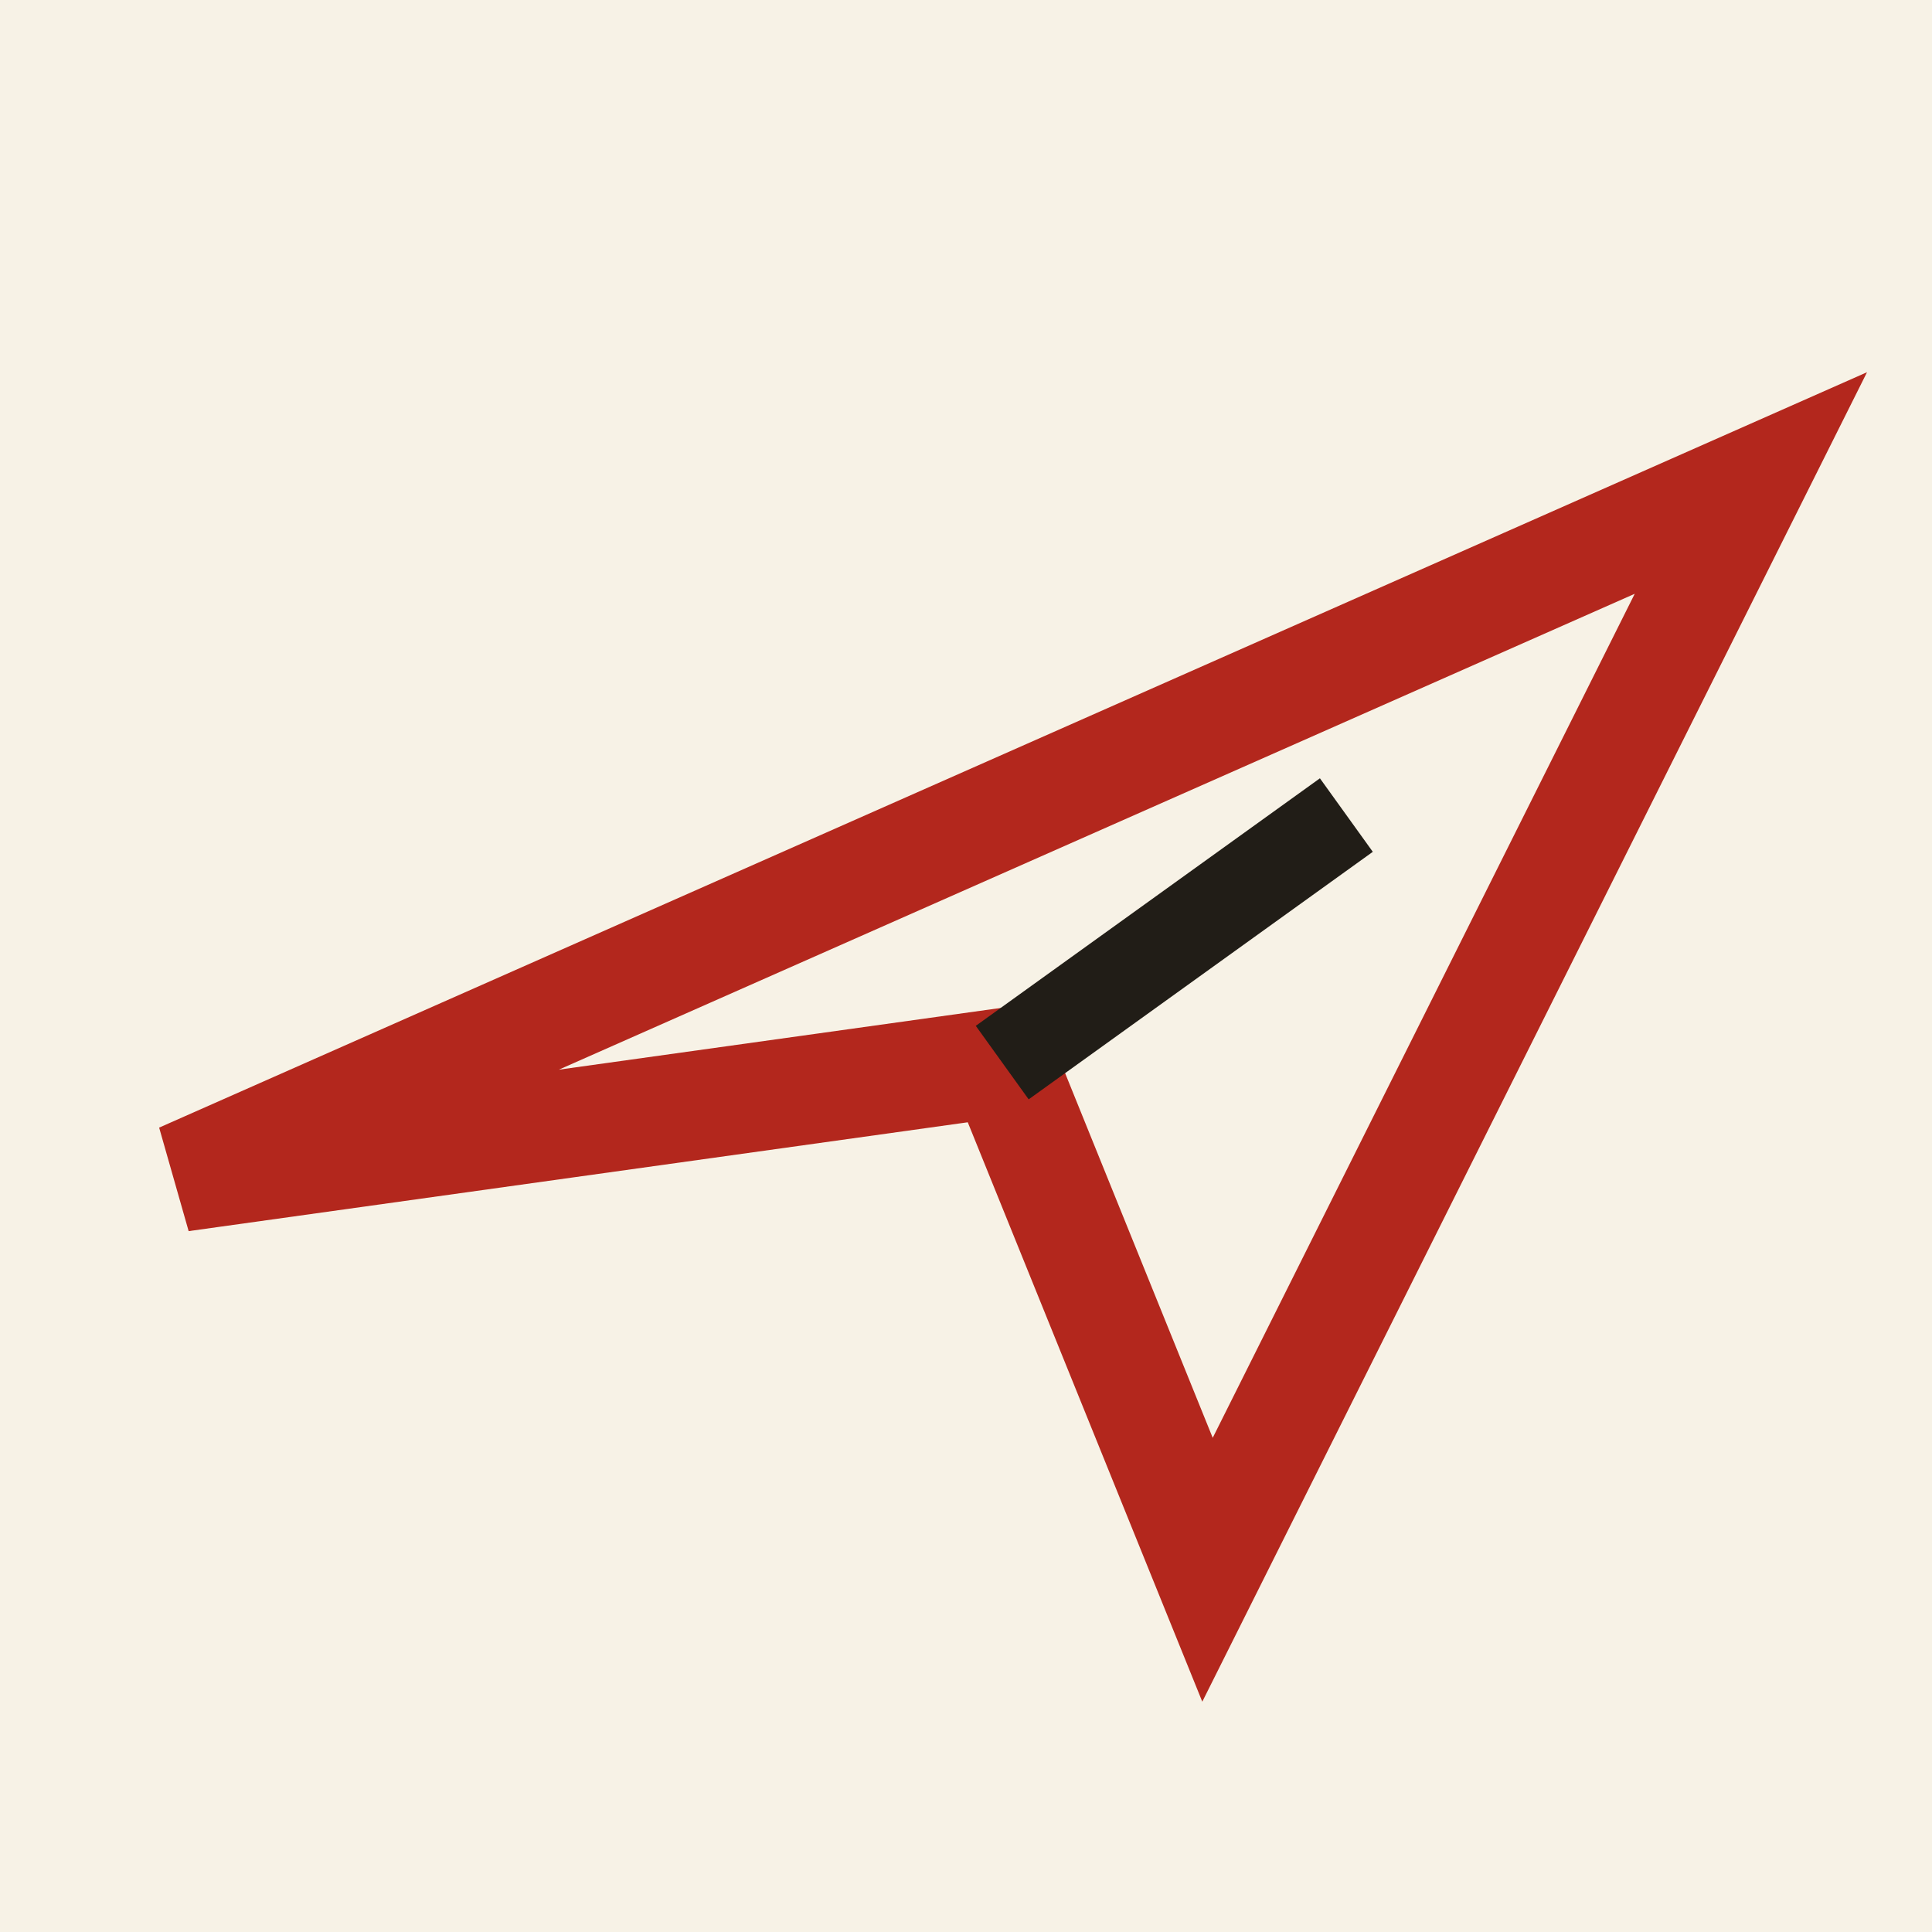
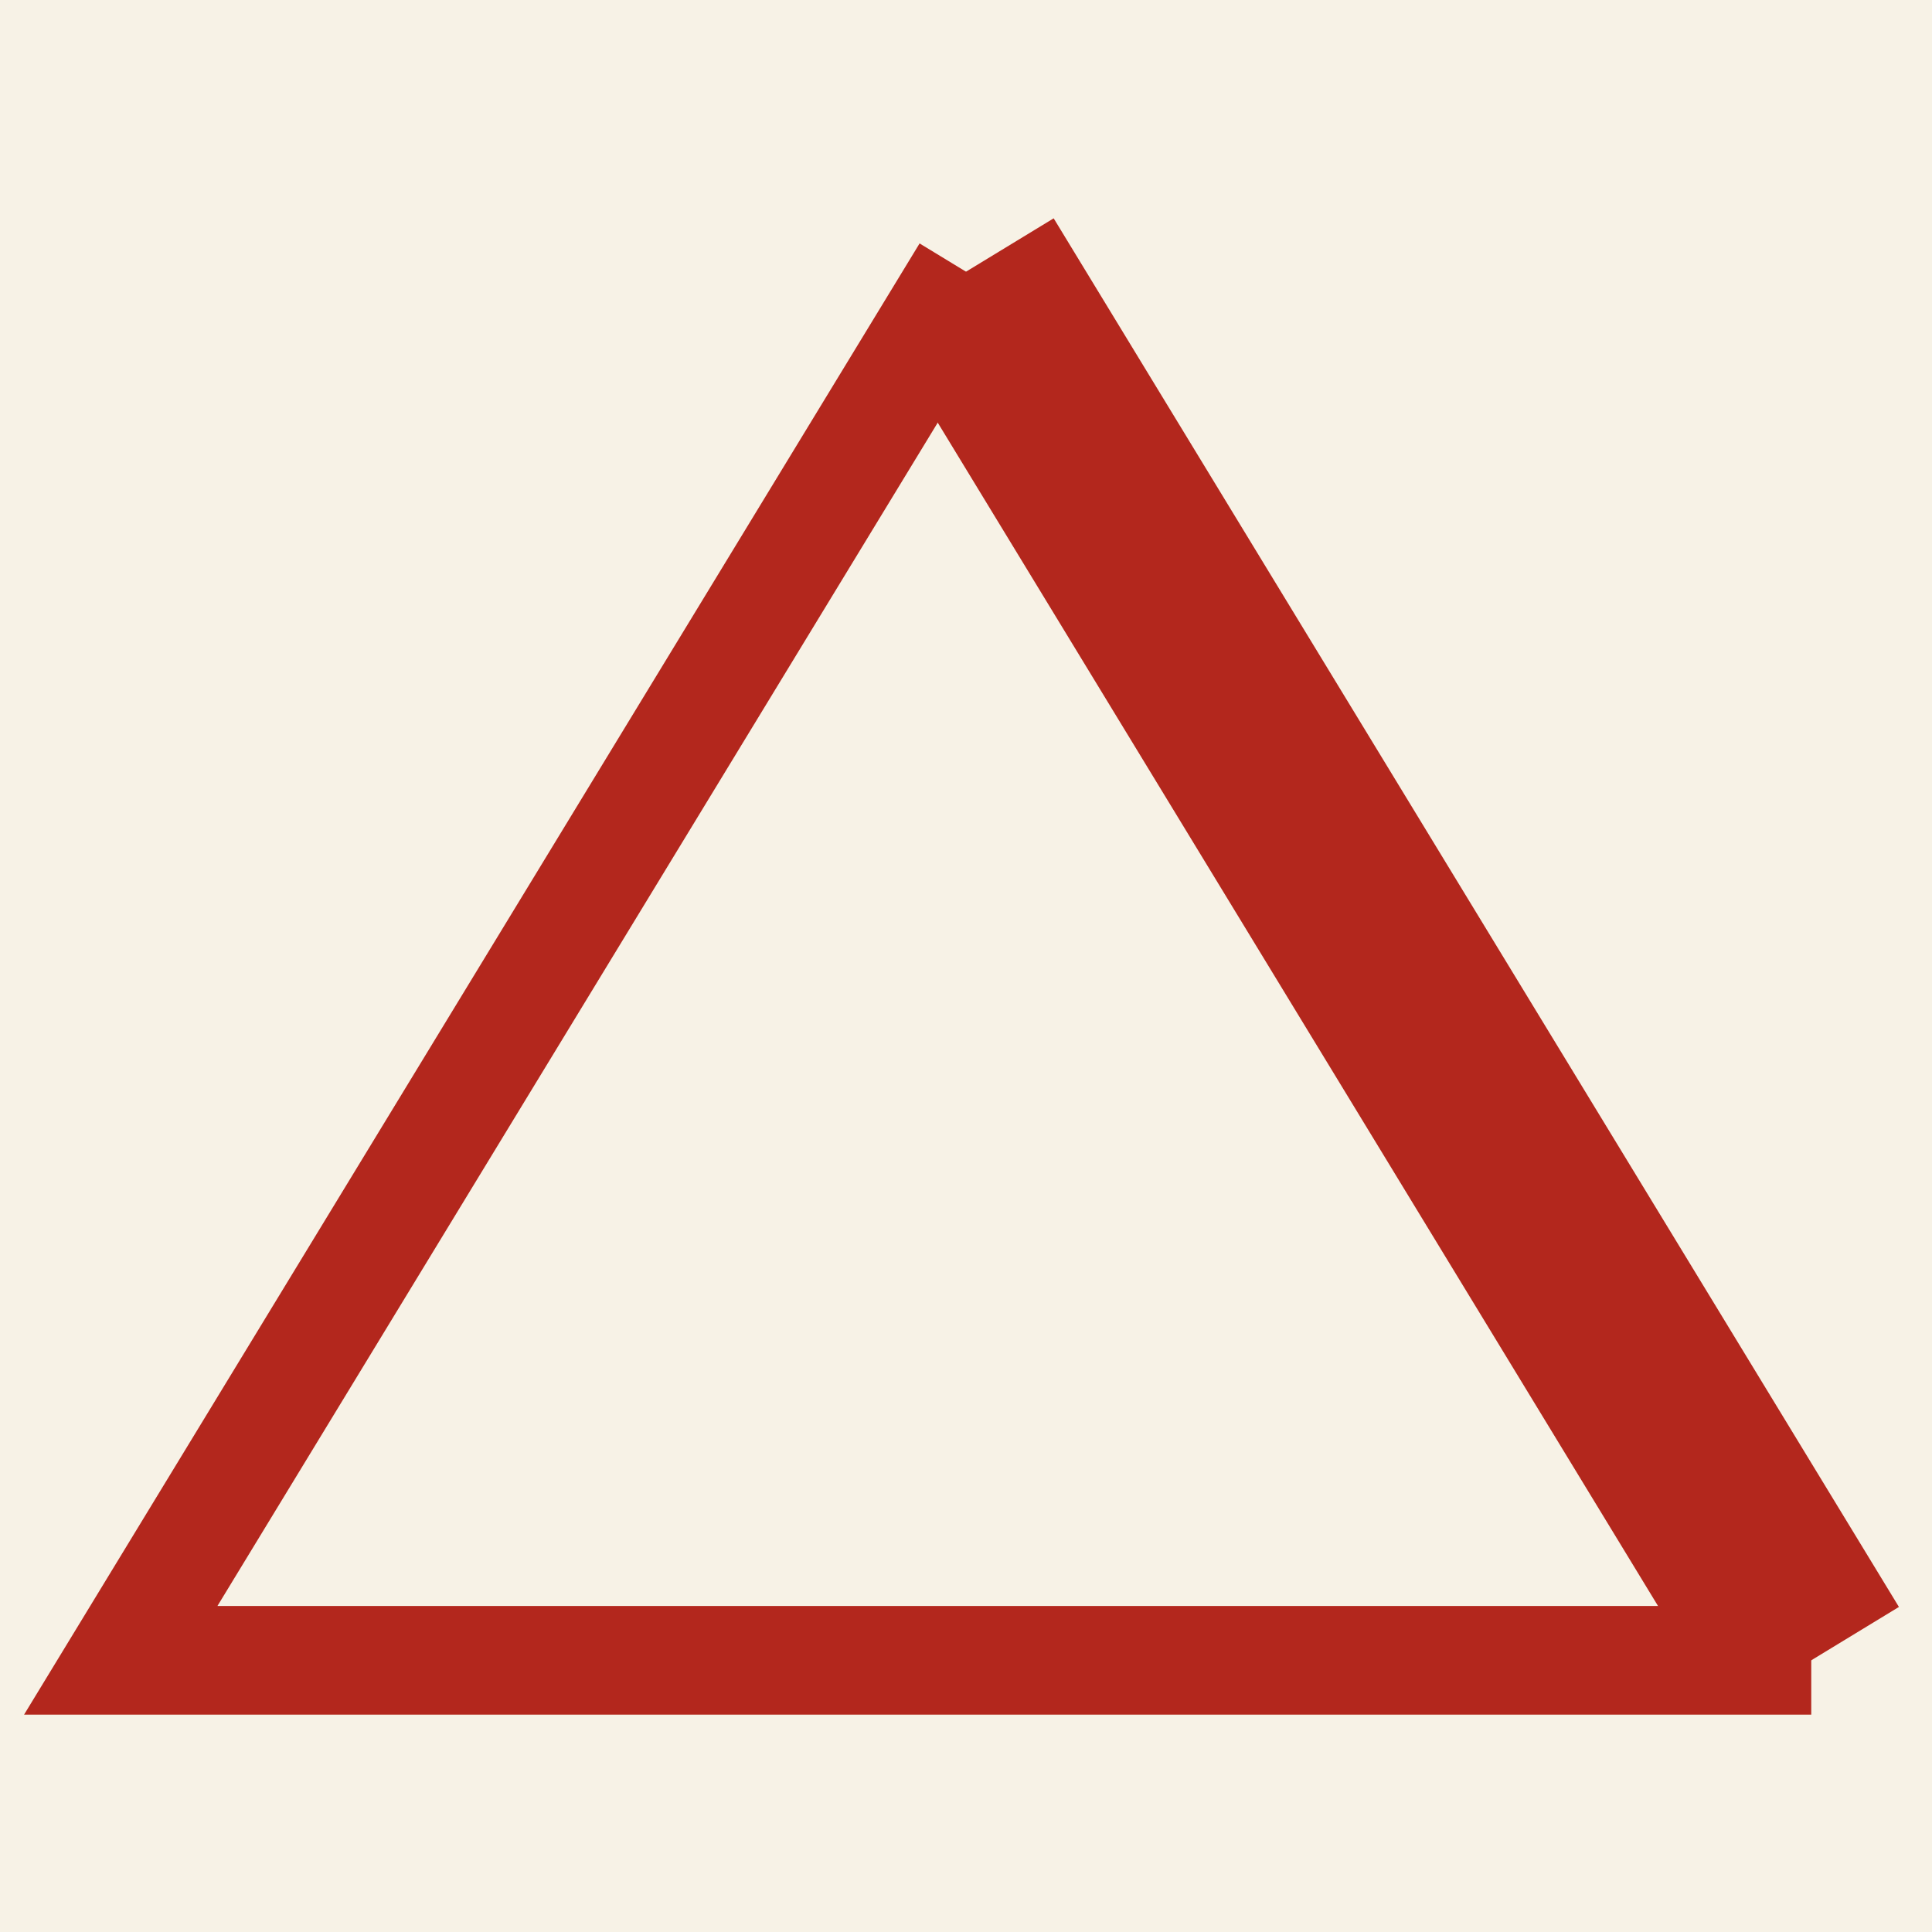
<svg xmlns="http://www.w3.org/2000/svg" viewBox="0 0 32 32">
  <rect width="32" height="32" fill="#f7f2e6" />
-   <path d="M3 19.5 29 8l-9 18-3.4-8.4L3 19.5Z" fill="none" stroke="#b3271d" stroke-width="1.8" stroke-linejoin="miter" />
-   <path d="m16.6 17.6 5.7-4.1" fill="none" stroke="#211d17" stroke-width="1.5" stroke-linecap="butt" />
+   <g fill="none" stroke="#b3271d" stroke-linejoin="miter" stroke-linecap="butt">
+     <path d="M16 4.5 2 27.5h28" stroke-width="1.8" />
+     <path d="M16 4.5 30 27.5" stroke-width="3.4" />
+   </g>
</svg>
